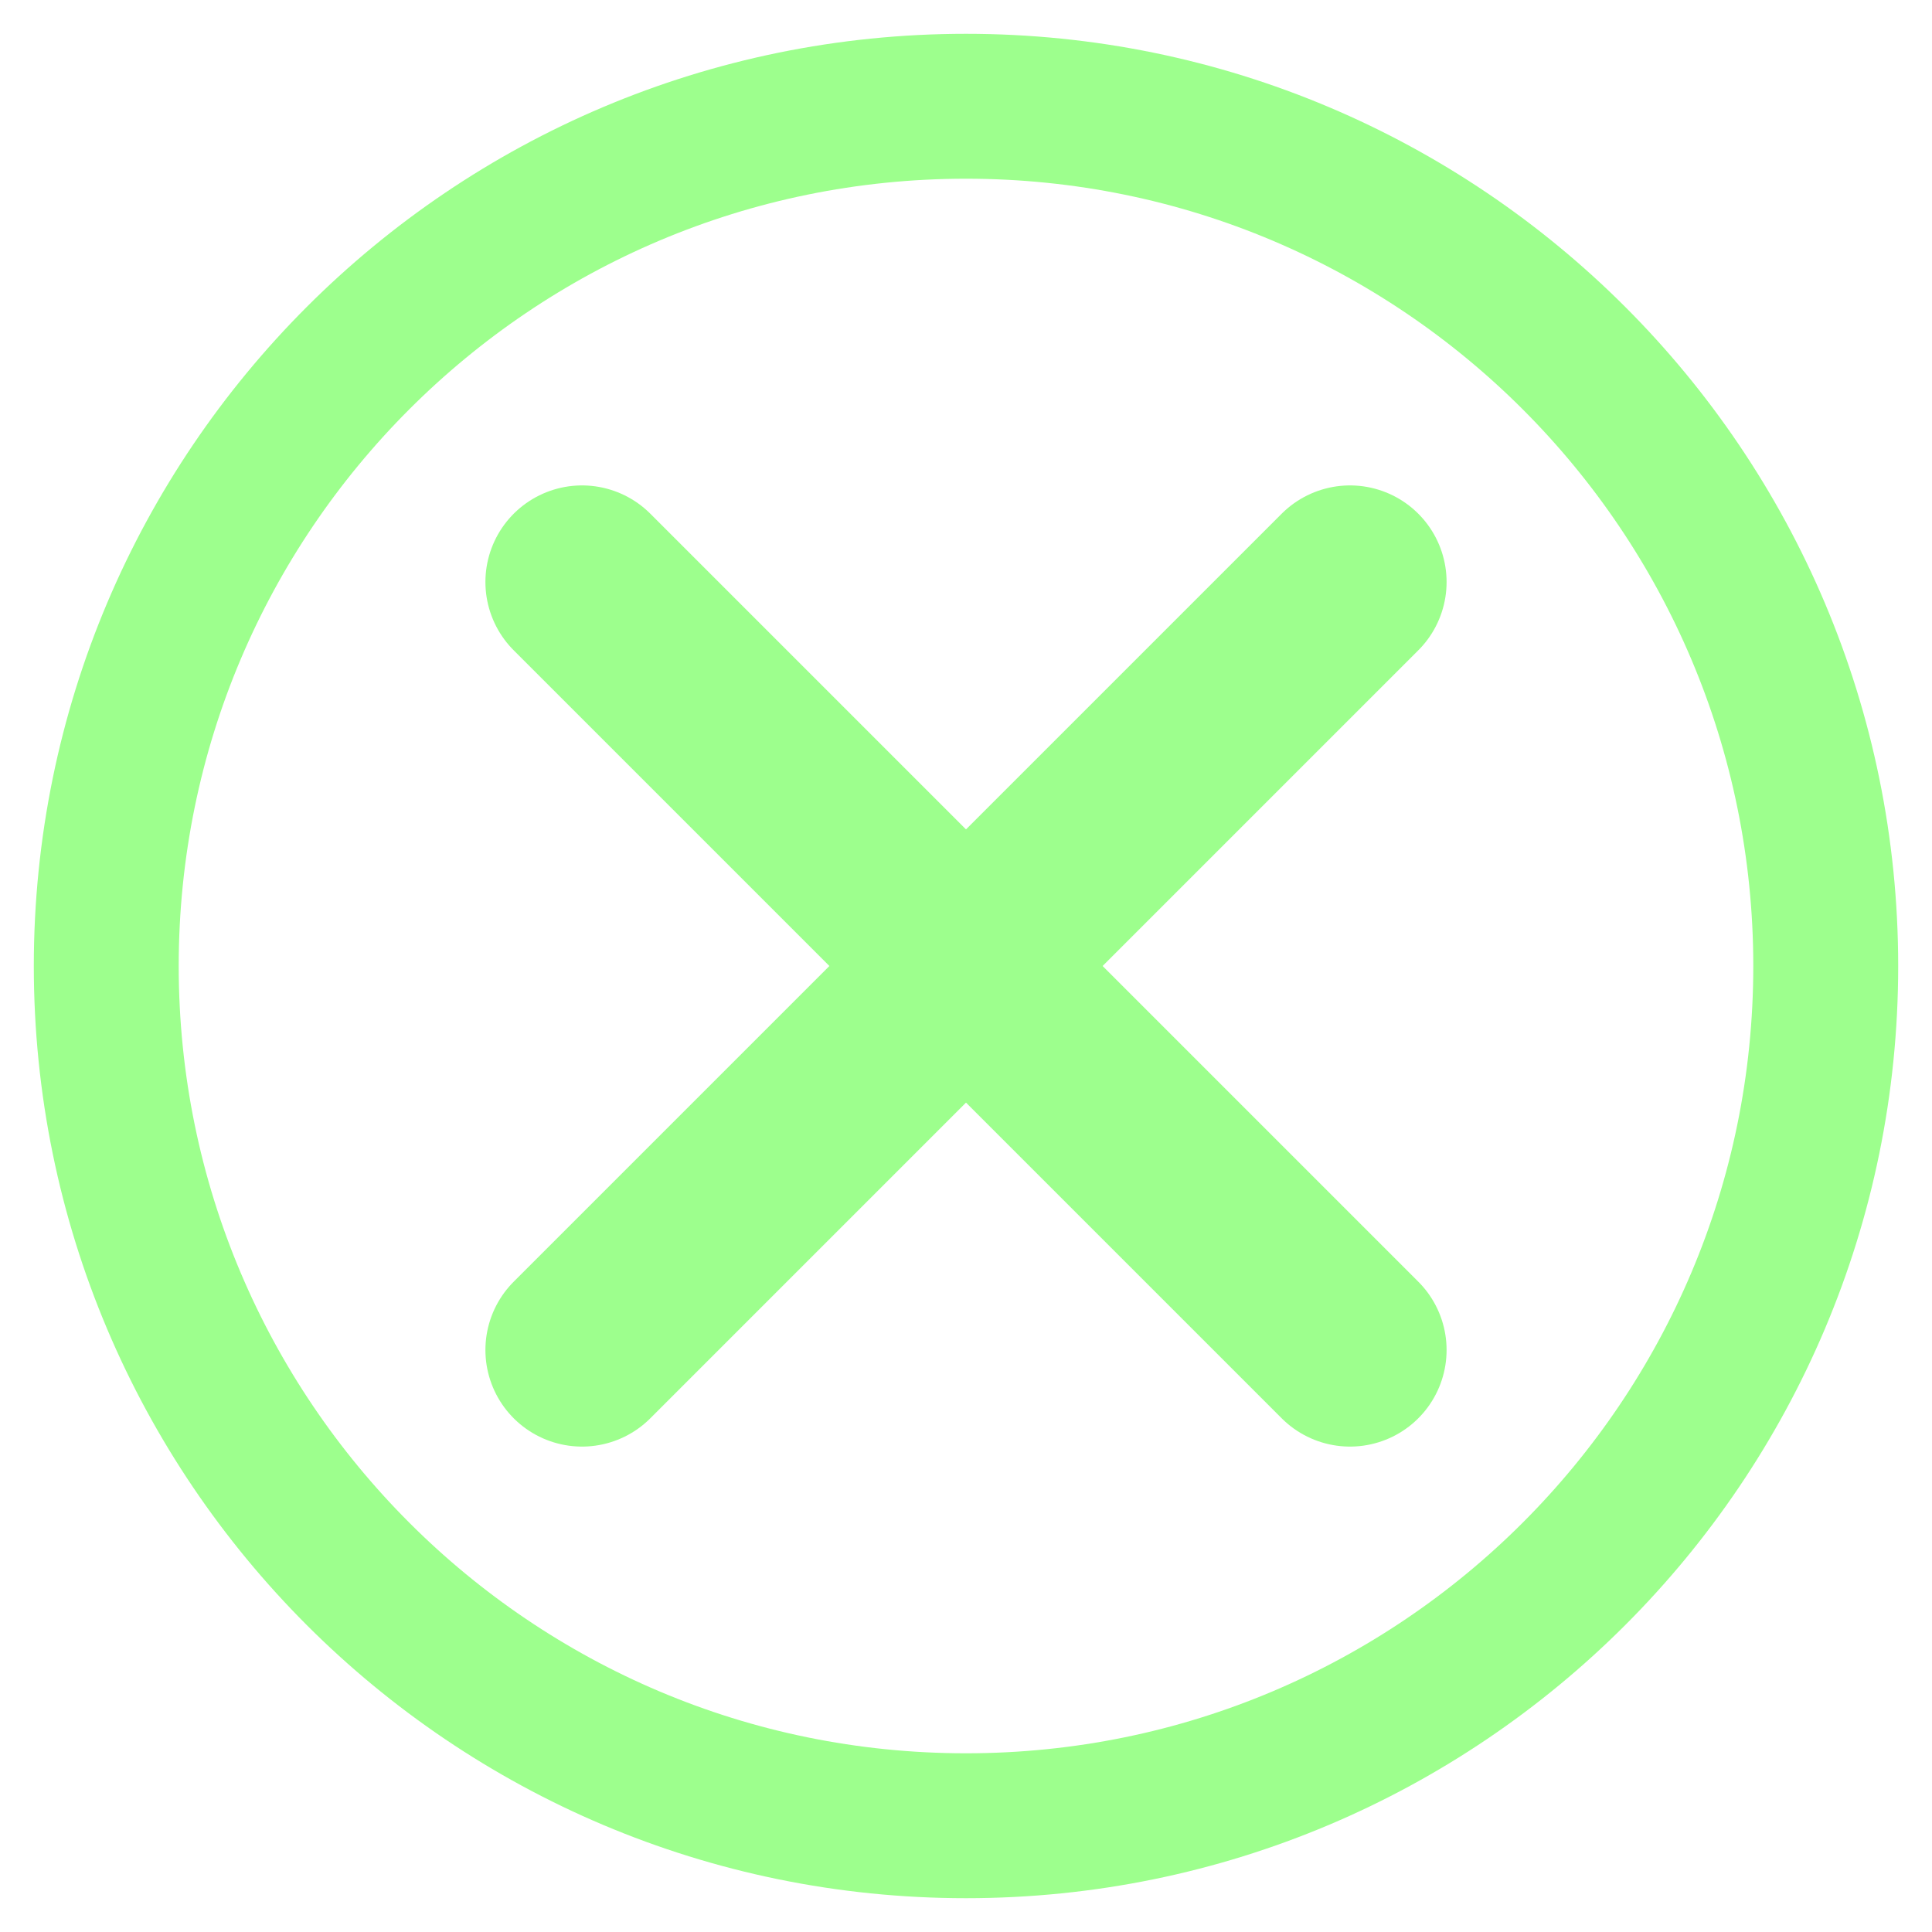
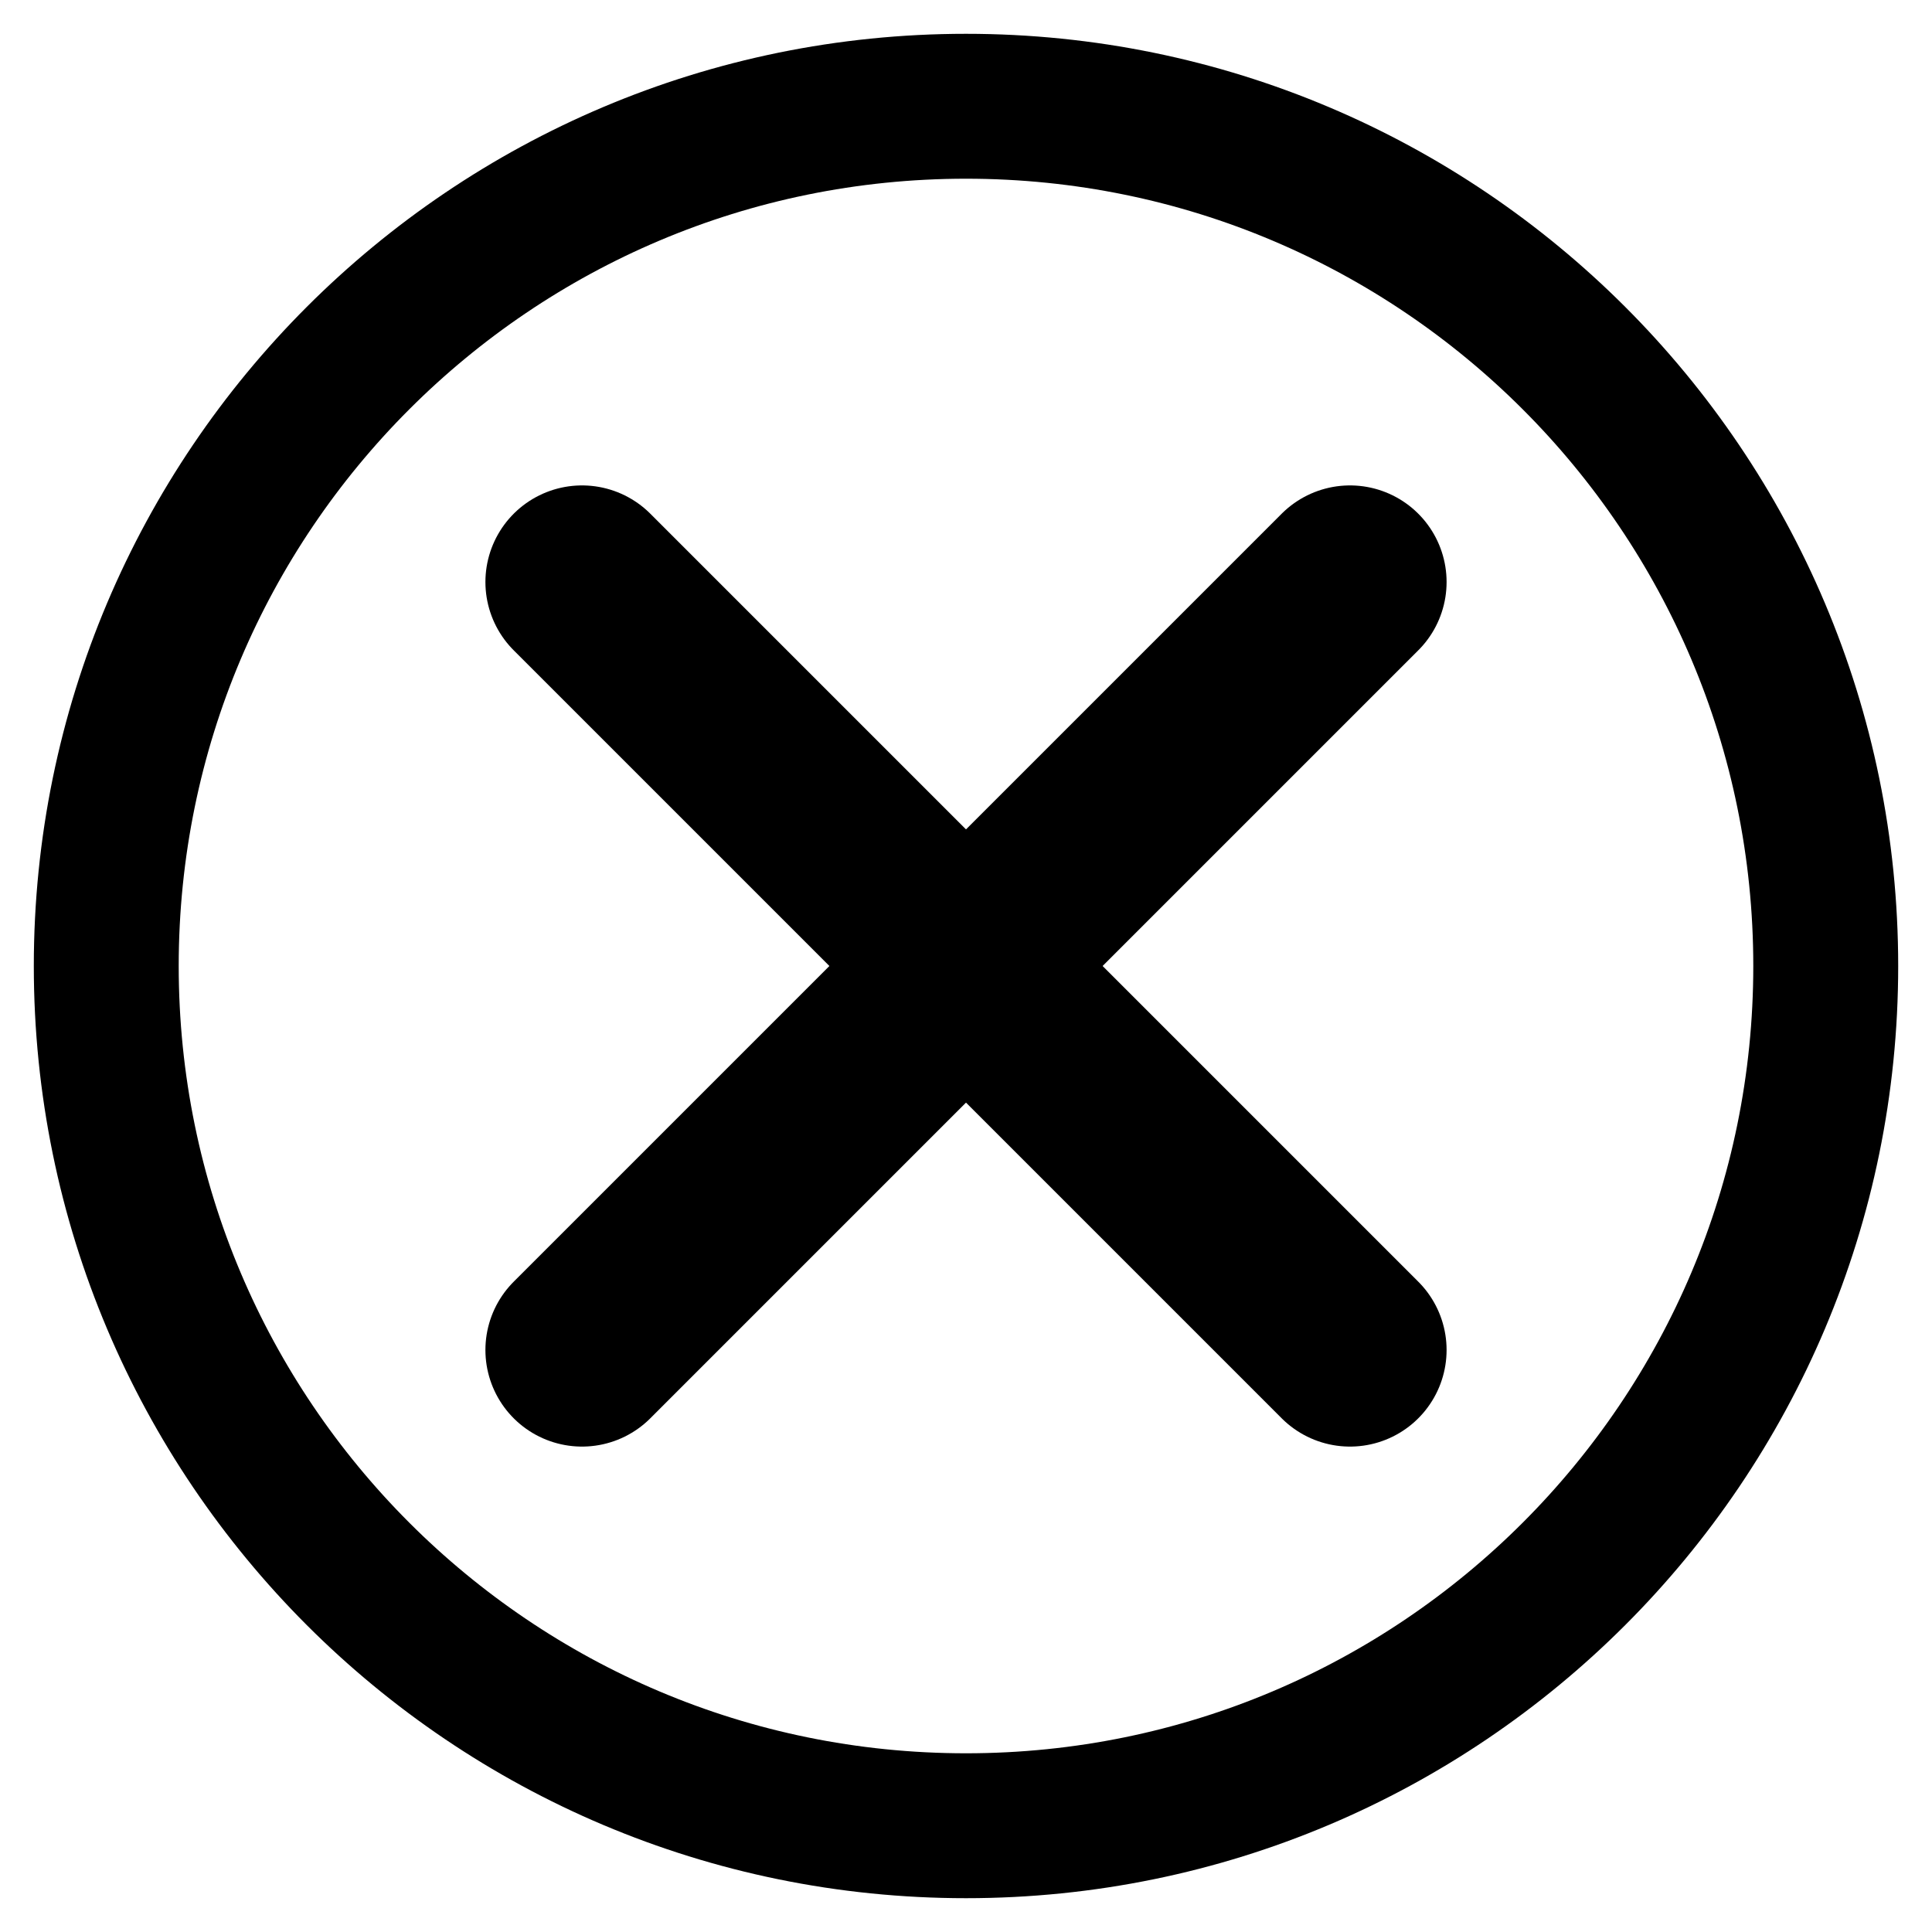
- <svg xmlns="http://www.w3.org/2000/svg" version="1.1" id="Calque_1" x="0px" y="0px" viewBox="0 0 800 800" style="enable-background:new 0 0 800 800;" xml:space="preserve">
+ <svg xmlns="http://www.w3.org/2000/svg" version="1.1" viewBox="0 0 800 800">
  <style type="text/css">
- 	.st0{fill:none;stroke:#9DFF8D;stroke-width:80;stroke-linecap:round;stroke-miterlimit:10;}
- 	.st1{fill:none;stroke:#9DFF8D;stroke-width:60;stroke-linecap:round;stroke-miterlimit:10;}
+ 	.icon-stop{fill:none;stroke:currentColor;stroke-linecap:round;stroke-miterlimit:10;}
</style>
-   <line class="st0" x1="241" y1="241" x2="559" y2="559" />
-   <line class="st0" x1="241" y1="559" x2="559" y2="241" />
-   <circle class="st1" cx="400" cy="400" r="356" />
+   <line class="icon-stop" stroke-width="80" x1="241" y1="241" x2="559" y2="559" />
+   <line class="icon-stop" stroke-width="80" x1="241" y1="559" x2="559" y2="241" />
+   <circle class="icon-stop" stroke-width="60" cx="400" cy="400" r="356" />
</svg>
